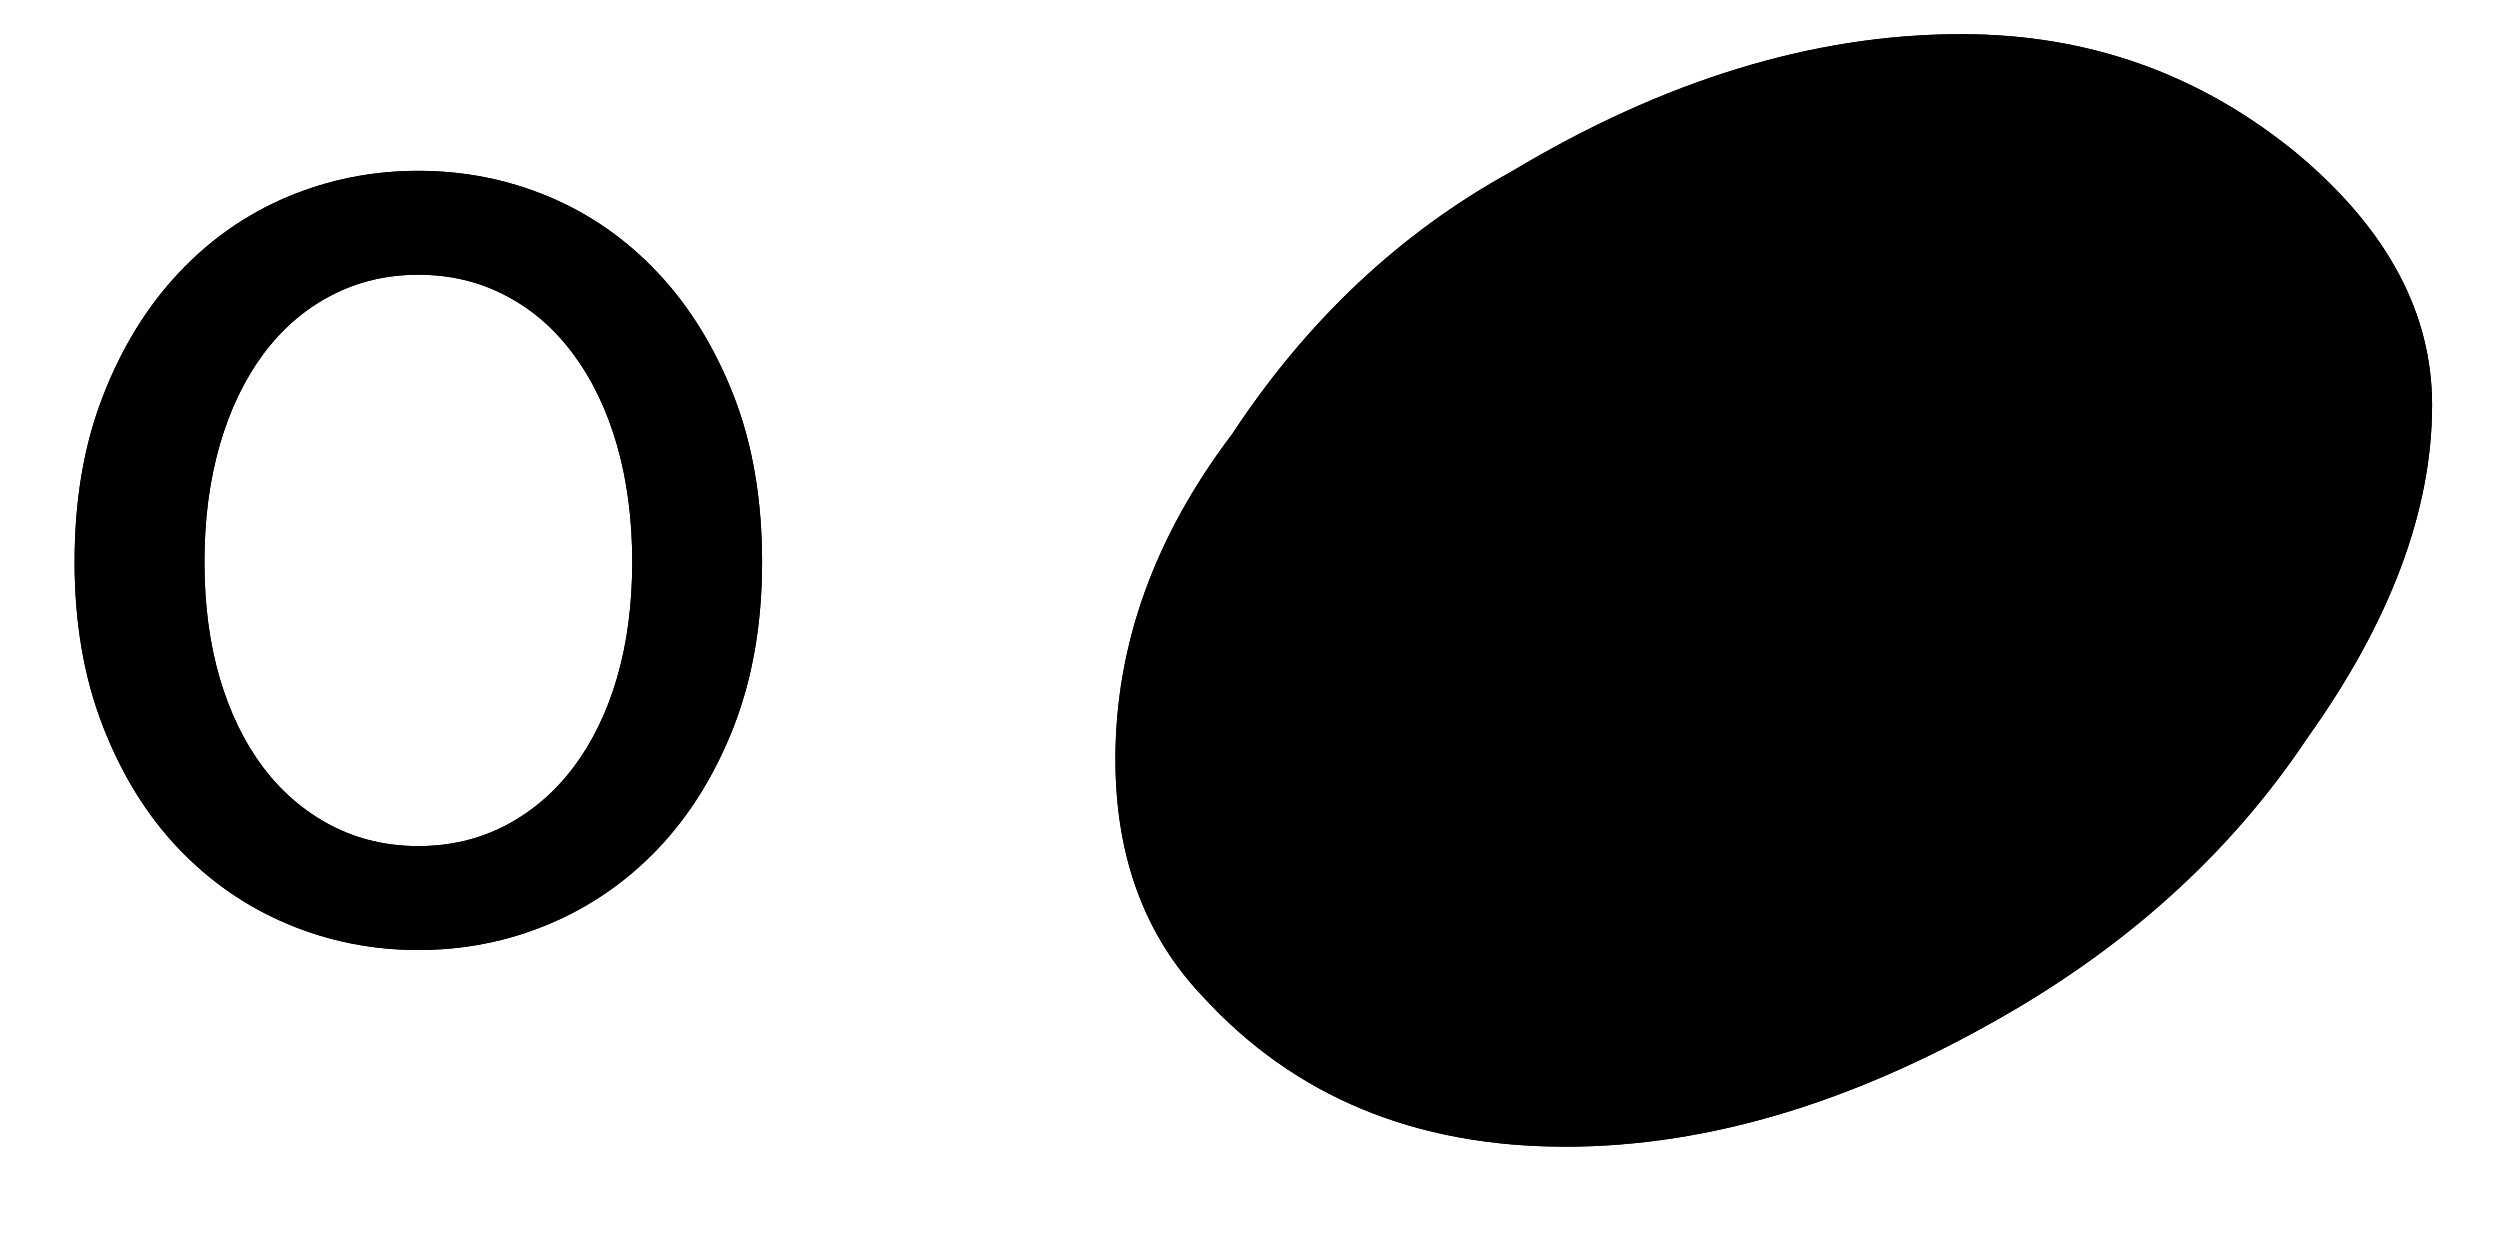
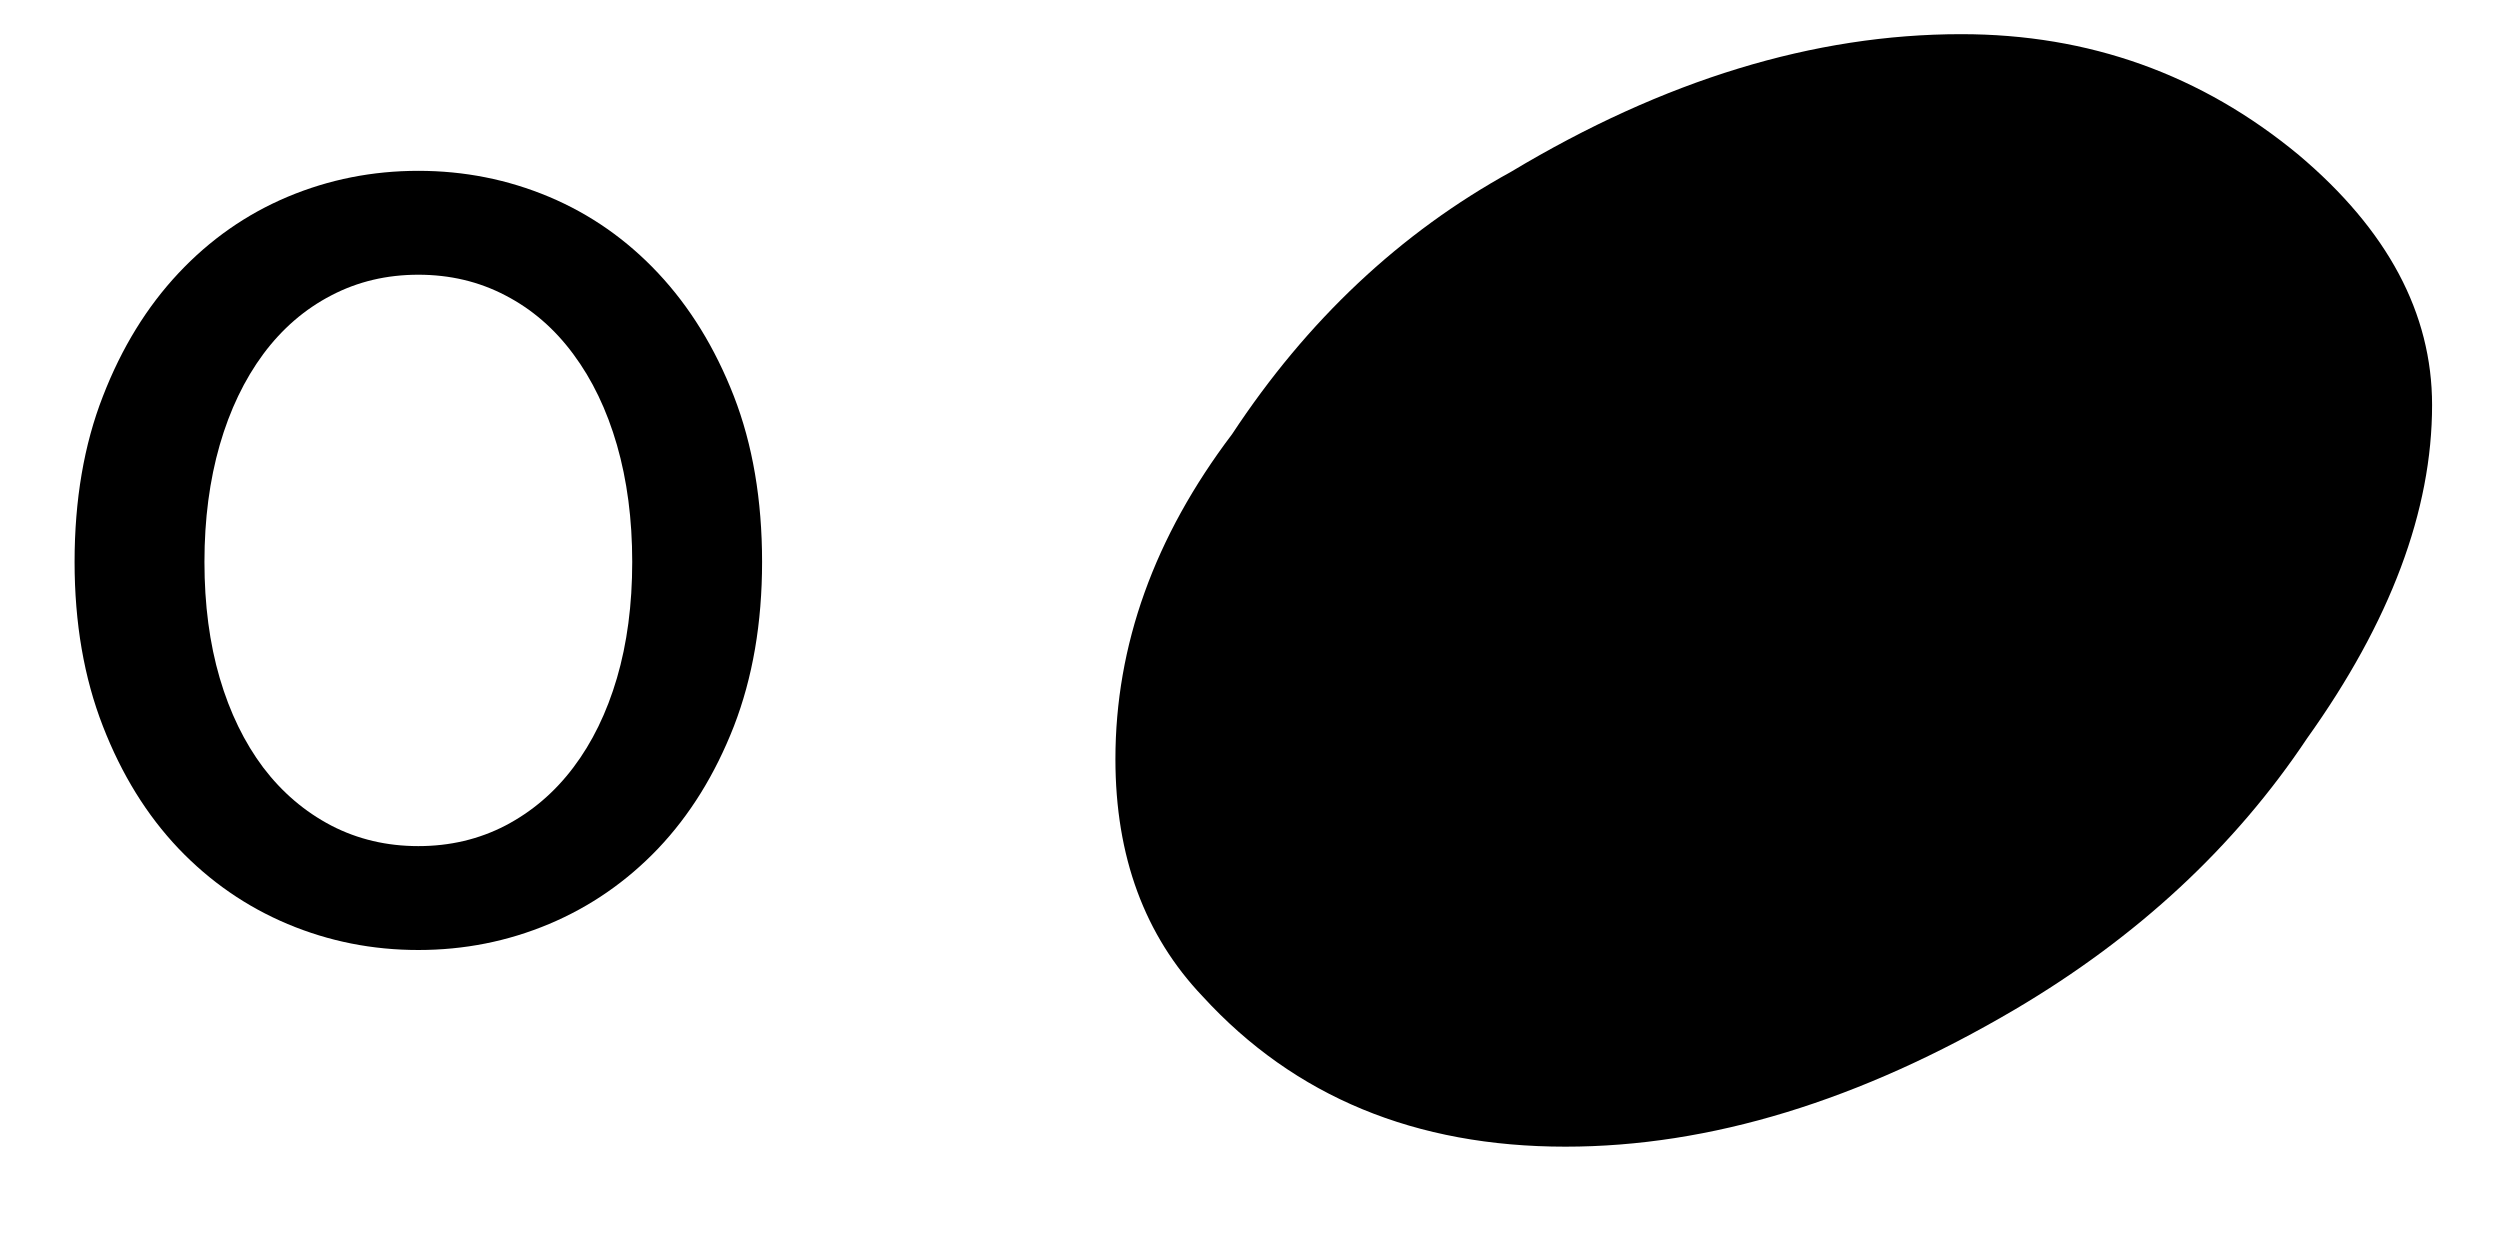
<svg xmlns="http://www.w3.org/2000/svg" xmlns:xlink="http://www.w3.org/1999/xlink" width="18" height="9" viewBox="0 0 18 9">
  <defs>
    <path id="a" d="M8.661,7.176 C8.241,6.736 8.031,6.166 8.031,5.466 C8.031,4.646 8.311,3.866 8.871,3.126 C9.411,2.306 10.081,1.676 10.881,1.236 C11.981,0.576 13.061,0.246 14.121,0.246 C15.041,0.246 15.851,0.536 16.551,1.116 C17.191,1.656 17.511,2.256 17.511,2.916 C17.511,3.676 17.211,4.476 16.611,5.316 C16.091,6.096 15.391,6.746 14.511,7.266 C13.391,7.926 12.311,8.256 11.271,8.256 C10.191,8.256 9.321,7.896 8.661,7.176 Z" />
    <path id="b" d="M0.537,4.046 C0.537,3.599 0.605,3.201 0.741,2.853 C0.876,2.504 1.058,2.209 1.285,1.967 C1.512,1.725 1.774,1.542 2.071,1.417 C2.369,1.292 2.682,1.23 3.012,1.23 C3.342,1.23 3.655,1.292 3.953,1.417 C4.25,1.542 4.512,1.725 4.739,1.967 C4.966,2.209 5.148,2.504 5.284,2.853 C5.419,3.201 5.487,3.599 5.487,4.046 C5.487,4.486 5.419,4.88 5.284,5.229 C5.148,5.577 4.966,5.87 4.739,6.109 C4.512,6.347 4.25,6.528 3.953,6.653 C3.655,6.778 3.342,6.84 3.012,6.84 C2.682,6.84 2.369,6.778 2.071,6.653 C1.774,6.528 1.512,6.347 1.285,6.109 C1.058,5.87 0.876,5.577 0.741,5.229 C0.605,4.88 0.537,4.486 0.537,4.046 Z M1.472,4.046 C1.472,4.354 1.509,4.633 1.582,4.882 C1.655,5.131 1.76,5.346 1.895,5.526 C2.031,5.705 2.194,5.844 2.385,5.944 C2.576,6.043 2.785,6.092 3.012,6.092 C3.239,6.092 3.448,6.043 3.639,5.944 C3.83,5.844 3.993,5.705 4.128,5.526 C4.264,5.346 4.369,5.131 4.442,4.882 C4.515,4.633 4.552,4.354 4.552,4.046 C4.552,3.738 4.515,3.458 4.442,3.204 C4.369,2.951 4.264,2.733 4.128,2.55 C3.993,2.367 3.83,2.226 3.639,2.127 C3.448,2.027 3.239,1.978 3.012,1.978 C2.785,1.978 2.576,2.027 2.385,2.127 C2.194,2.226 2.031,2.367 1.895,2.55 C1.76,2.733 1.655,2.951 1.582,3.204 C1.509,3.458 1.472,3.738 1.472,4.046 Z" />
  </defs>
  <g fill="#000000" fill-rule="evenodd">
    <use xlink:href="#a" />
-     <use xlink:href="#a" />
-     <use xlink:href="#b" />
    <use xlink:href="#b" />
  </g>
</svg>
